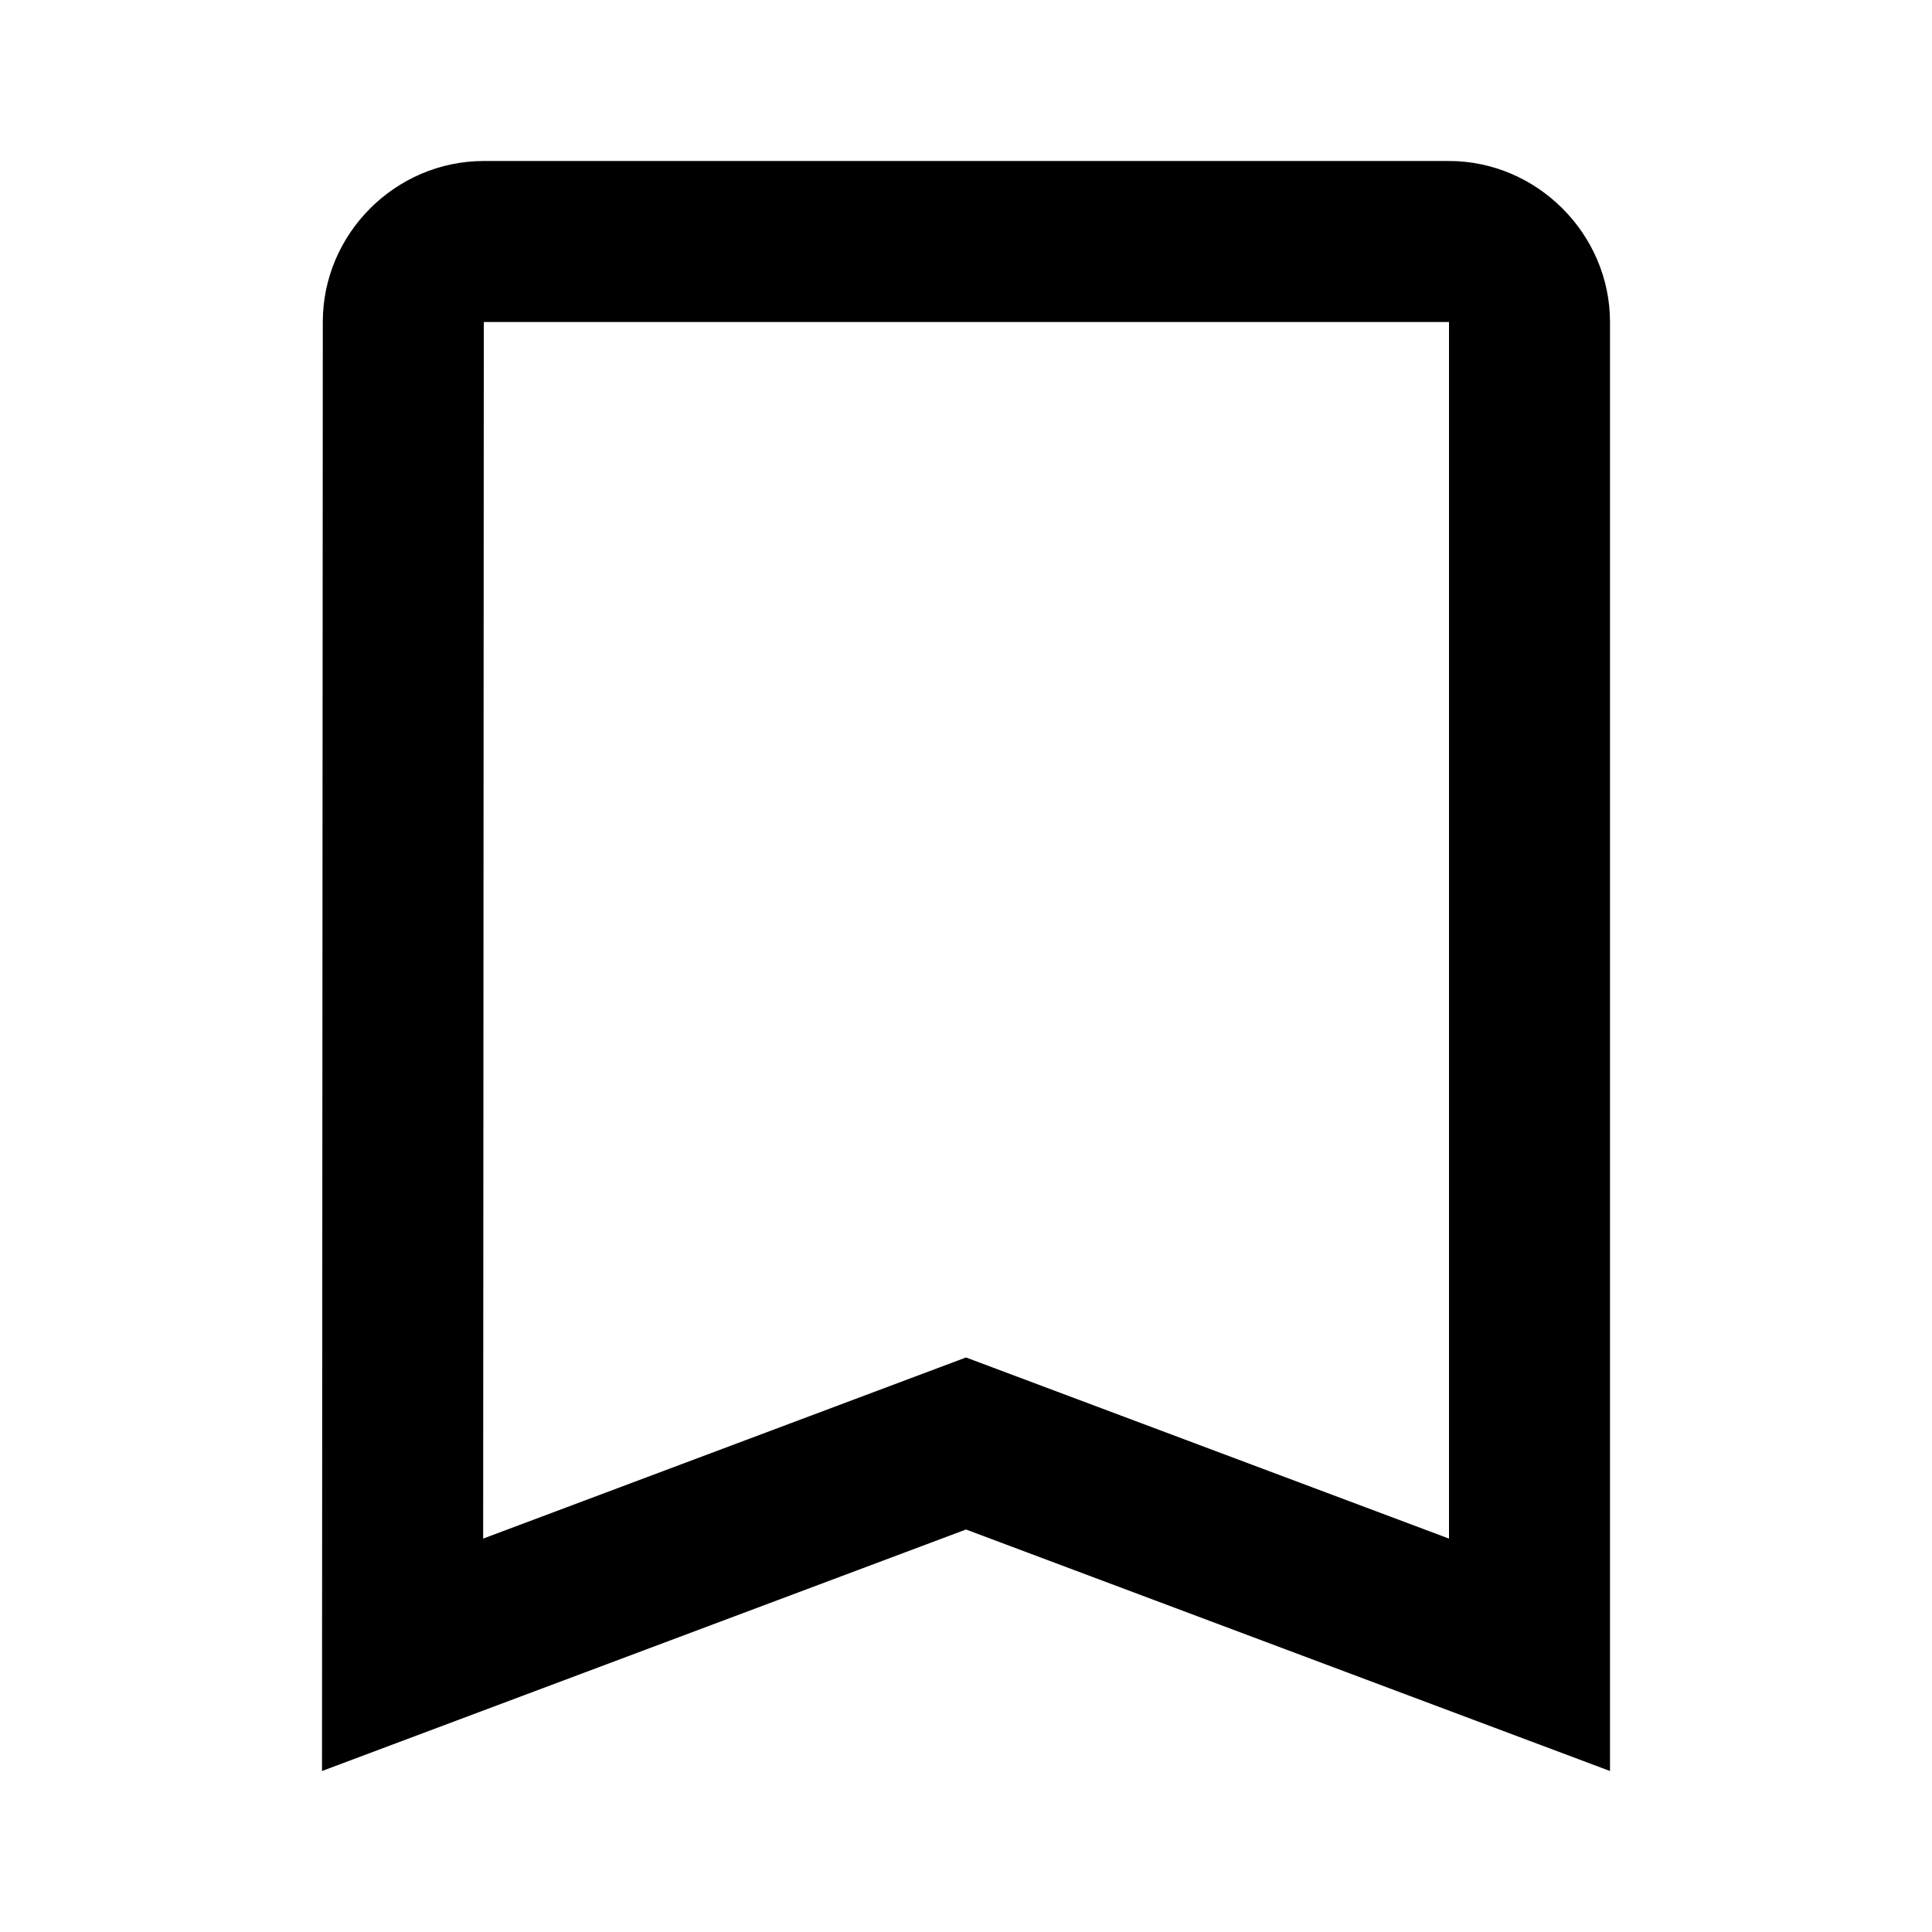
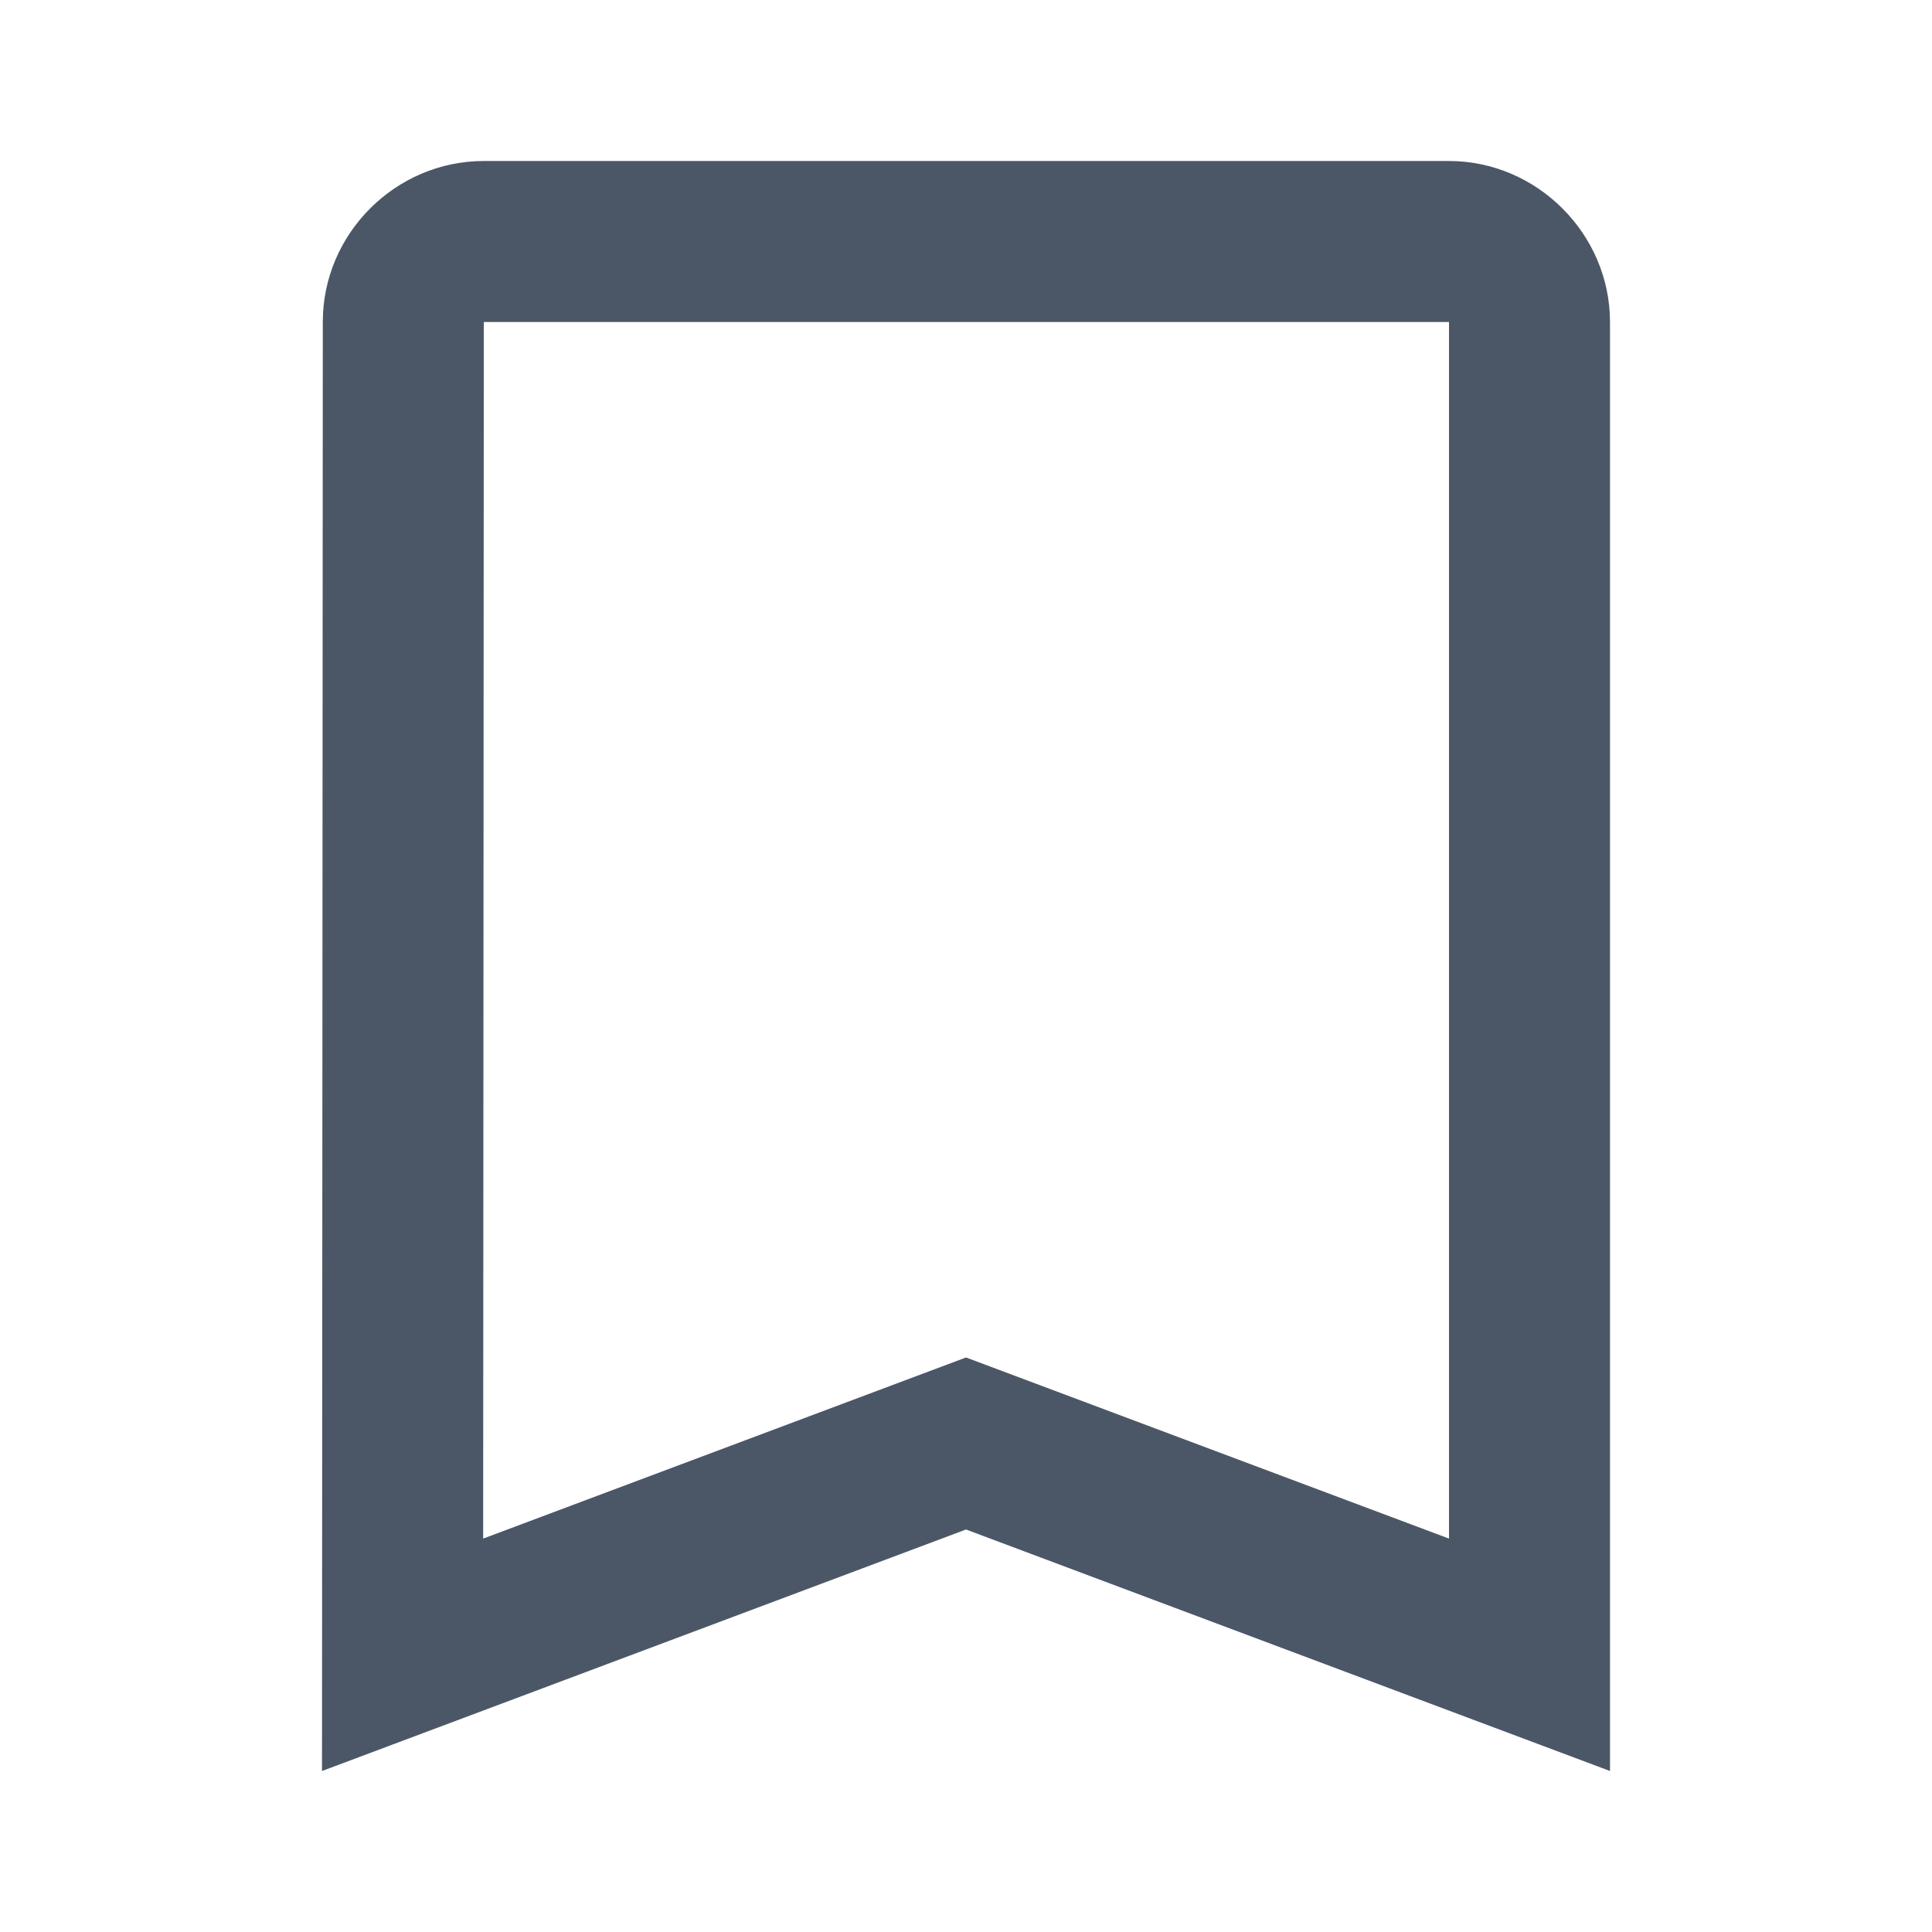
<svg xmlns="http://www.w3.org/2000/svg" fill="#000000" viewBox="0 0 24 24" width="48px" height="48px">
-   <path d="M 6.01 2 C 4.914 2 4.01 2.903 4.01 3.998 L 4 22 L 12 19 L 20 22 L 20 20.557 L 20 4 C 20 2.907 19.093 2 18 2 L 6.01 2 z M 6.01 4 L 18 4 L 18 19.113 L 12 16.863 L 6.002 19.113 L 6.01 4 z" />
+   <path fill="#4b5767" d="M 6.01 2 C 4.914 2 4.01 2.903 4.01 3.998 L 4 22 L 12 19 L 20 22 L 20 20.557 L 20 4 C 20 2.907 19.093 2 18 2 L 6.01 2 z M 6.01 4 L 18 4 L 18 19.113 L 12 16.863 L 6.002 19.113 L 6.01 4 z" />
</svg>
